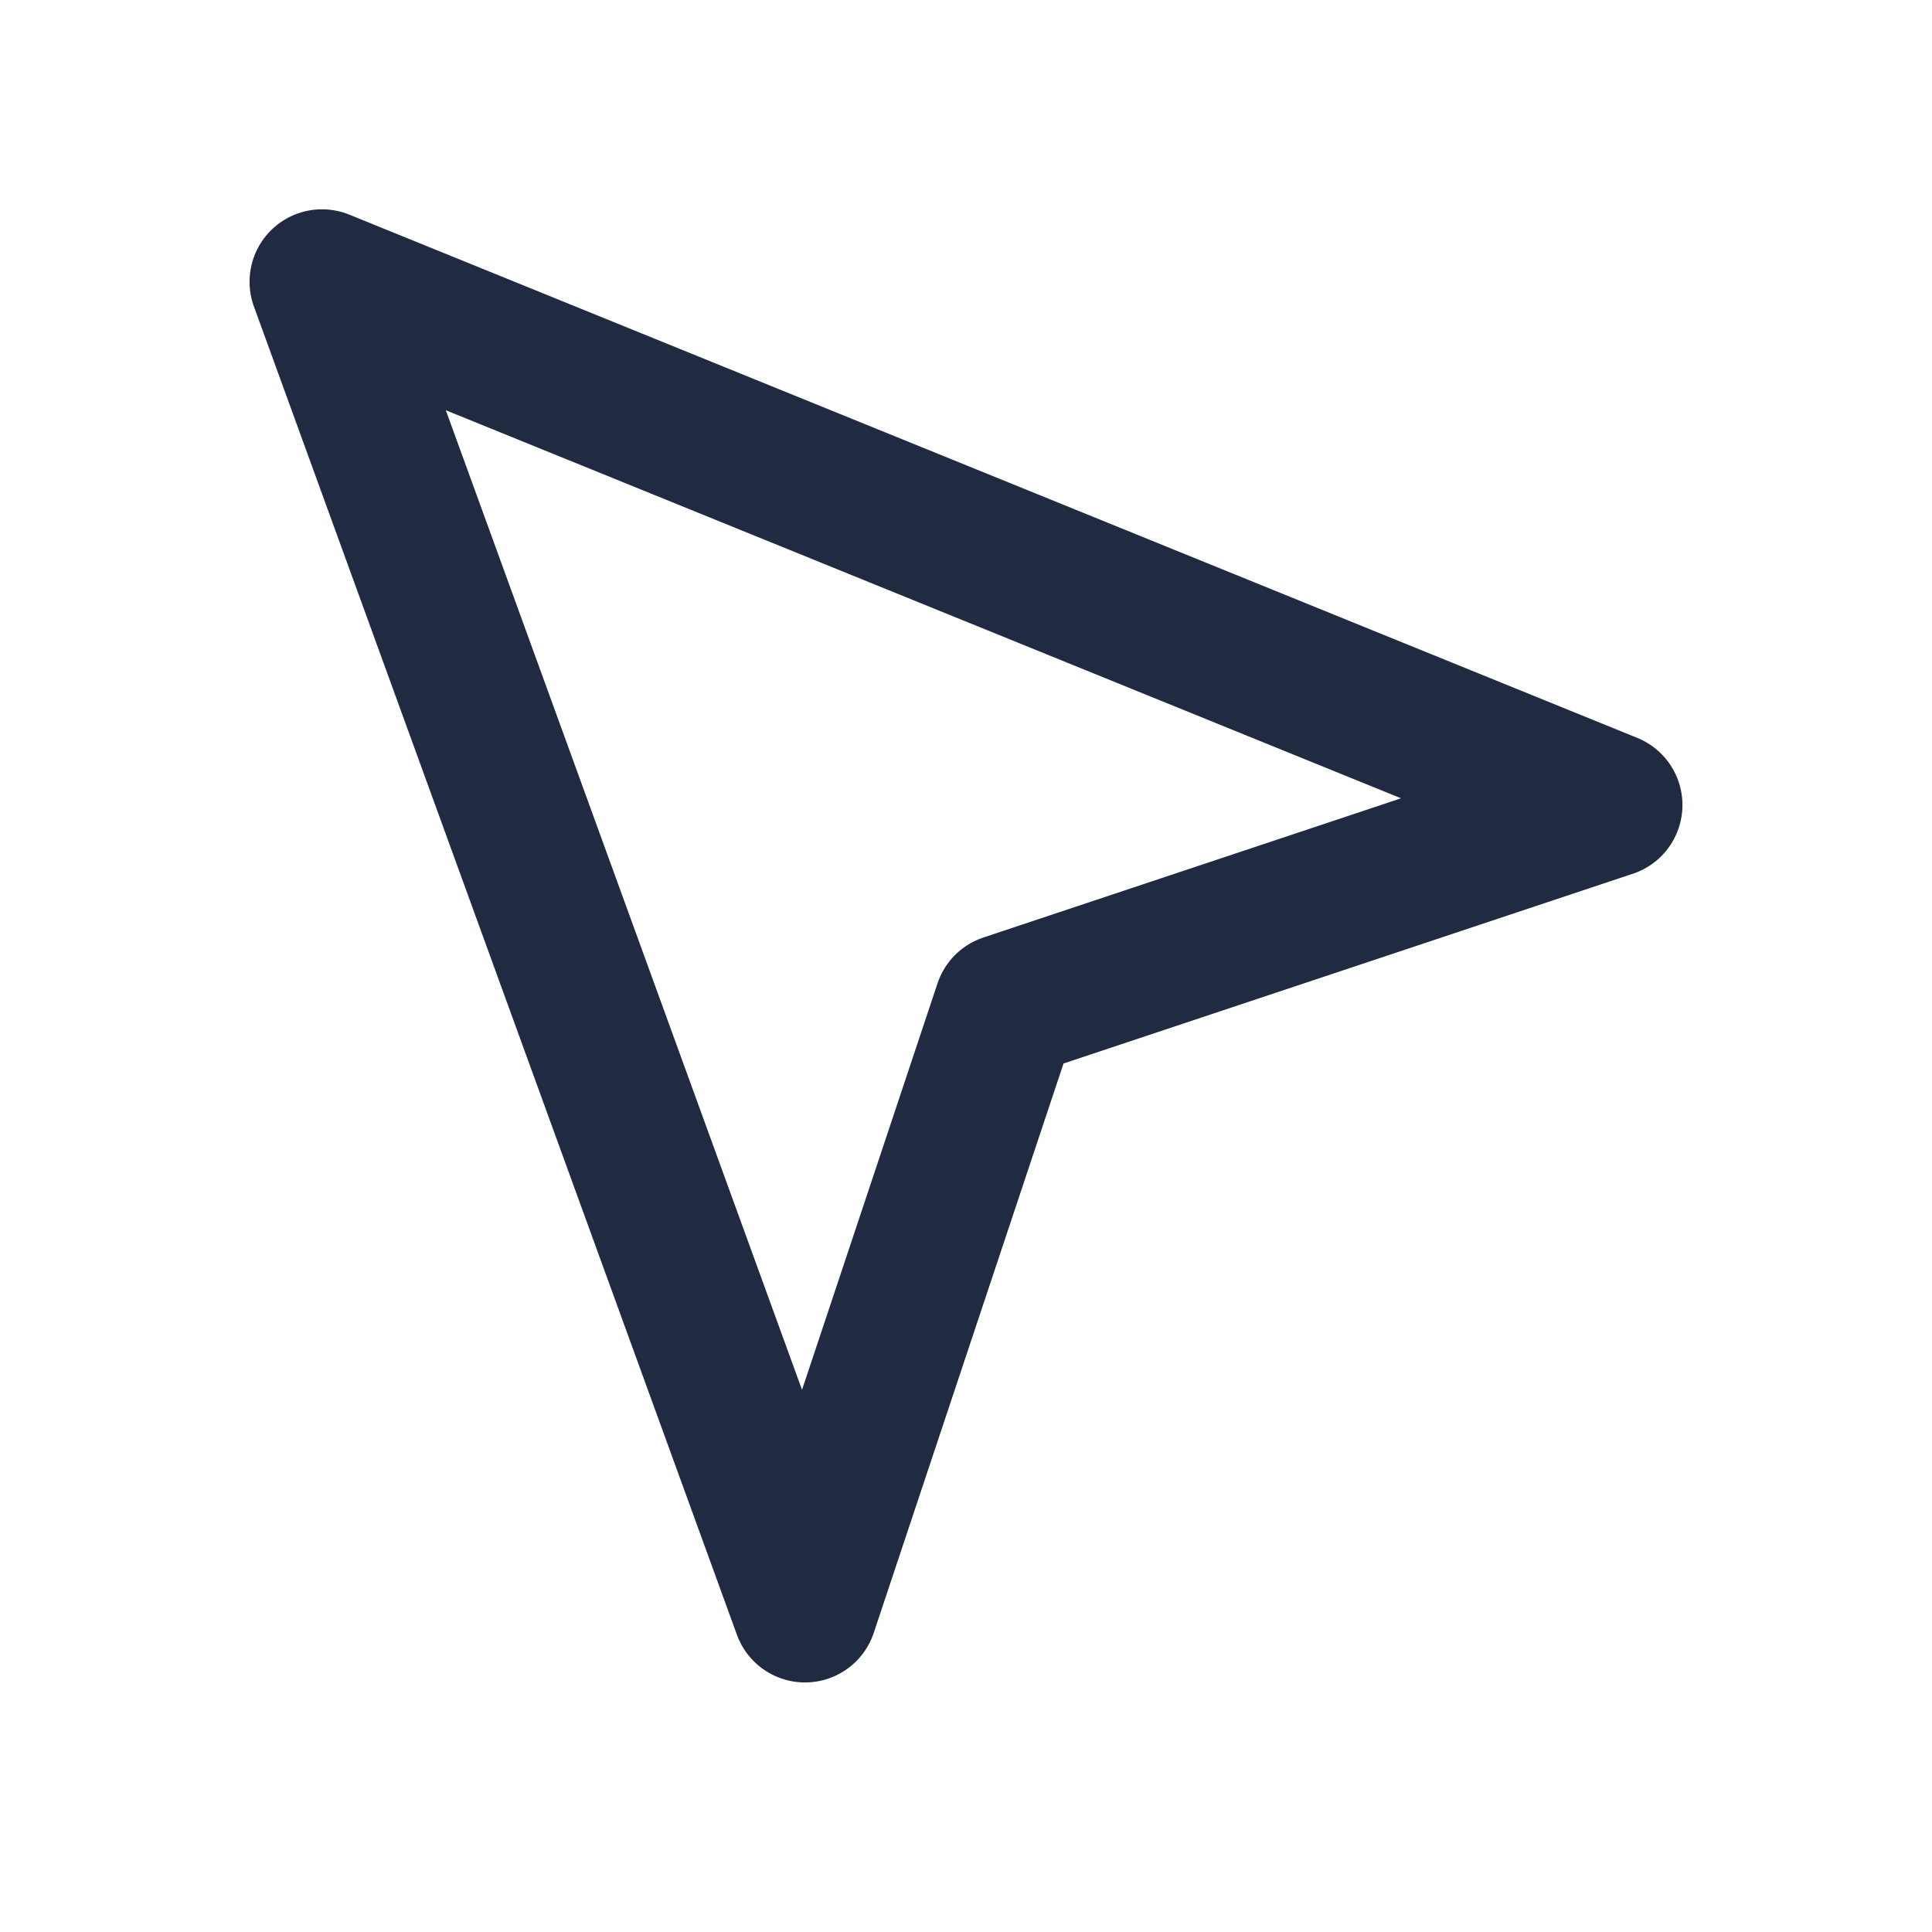
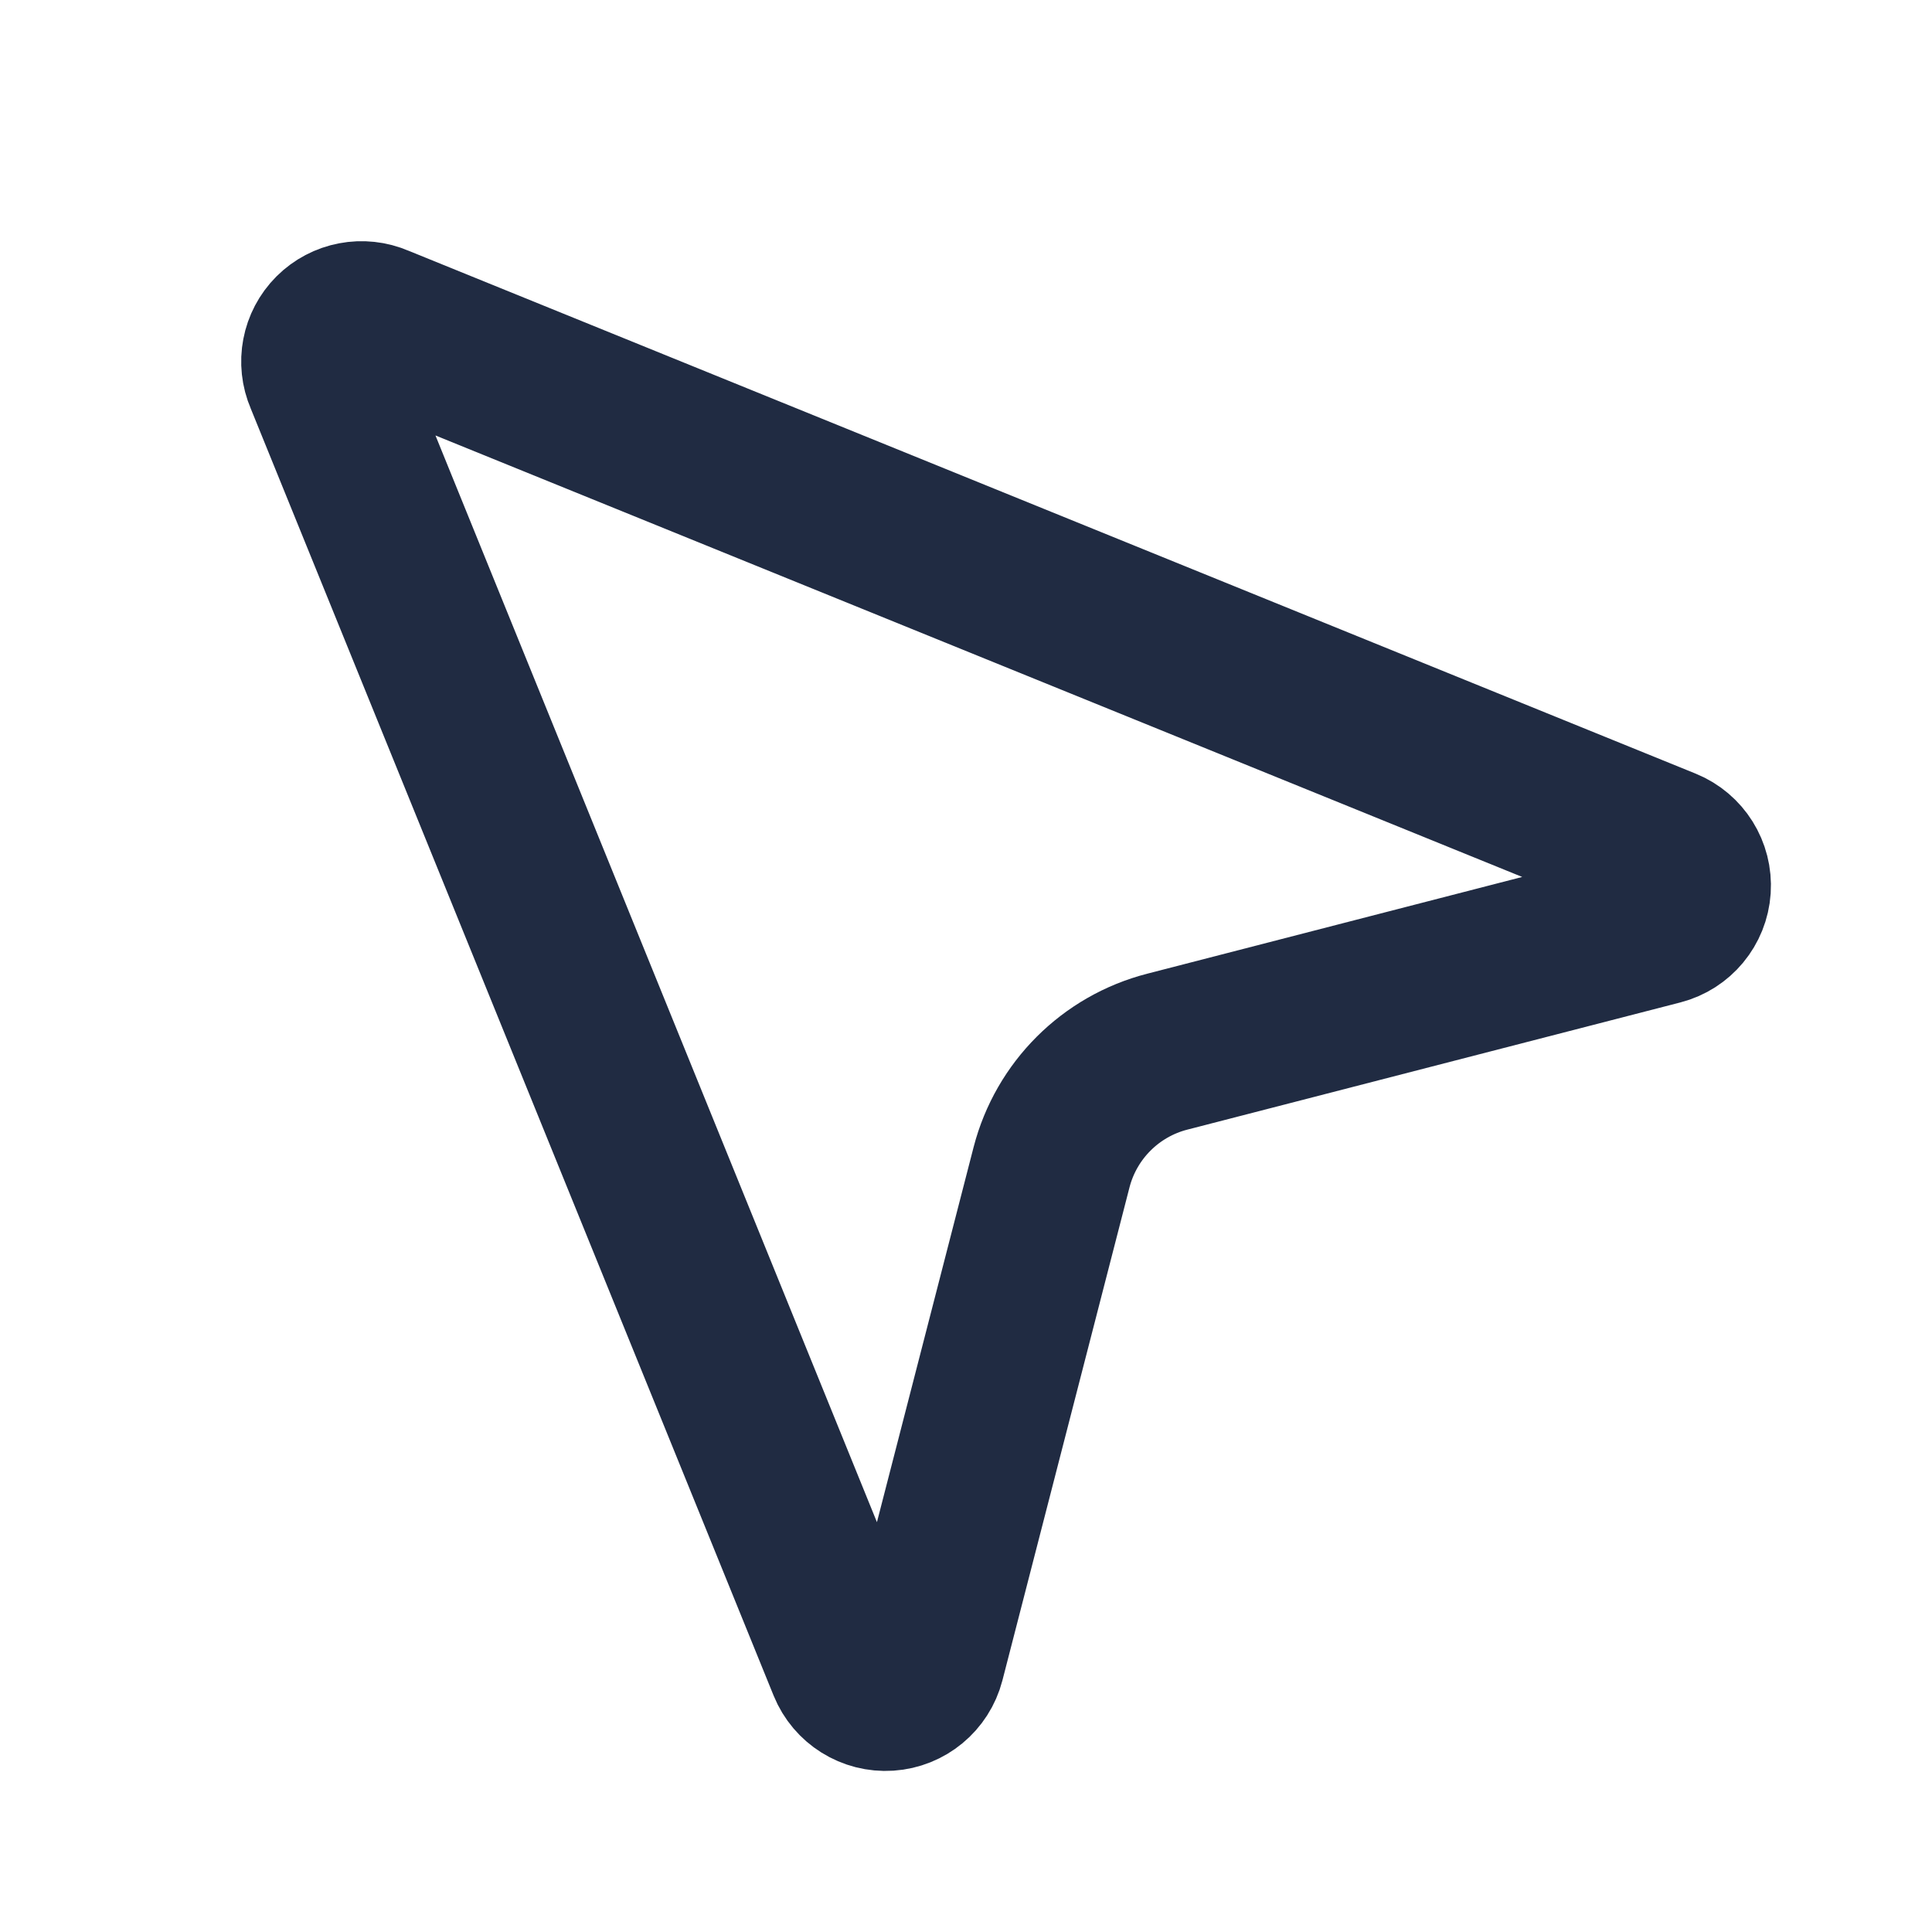
- <svg xmlns="http://www.w3.org/2000/svg" viewBox="0 0 24 24" fill="none" stroke="#202b42" stroke-width="1.8" stroke-linecap="round" stroke-linejoin="round">
-   <path d="M4 3.5 10 20l2.5-7.5L20 10Z" />
+ <svg xmlns="http://www.w3.org/2000/svg" viewBox="0 0 24 24" fill="none" stroke="#202b42" stroke-width="2" stroke-linecap="round" stroke-linejoin="round">
+   <path d="M4.037 4.688a.495.495 0 0 1 .651-.651l16 6.5a.5.5 0 0 1-.063.947l-6.124 1.58a2 2 0 0 0-1.438 1.435l-1.579 6.126a.5.5 0 0 1-.947.063z" />
</svg>
